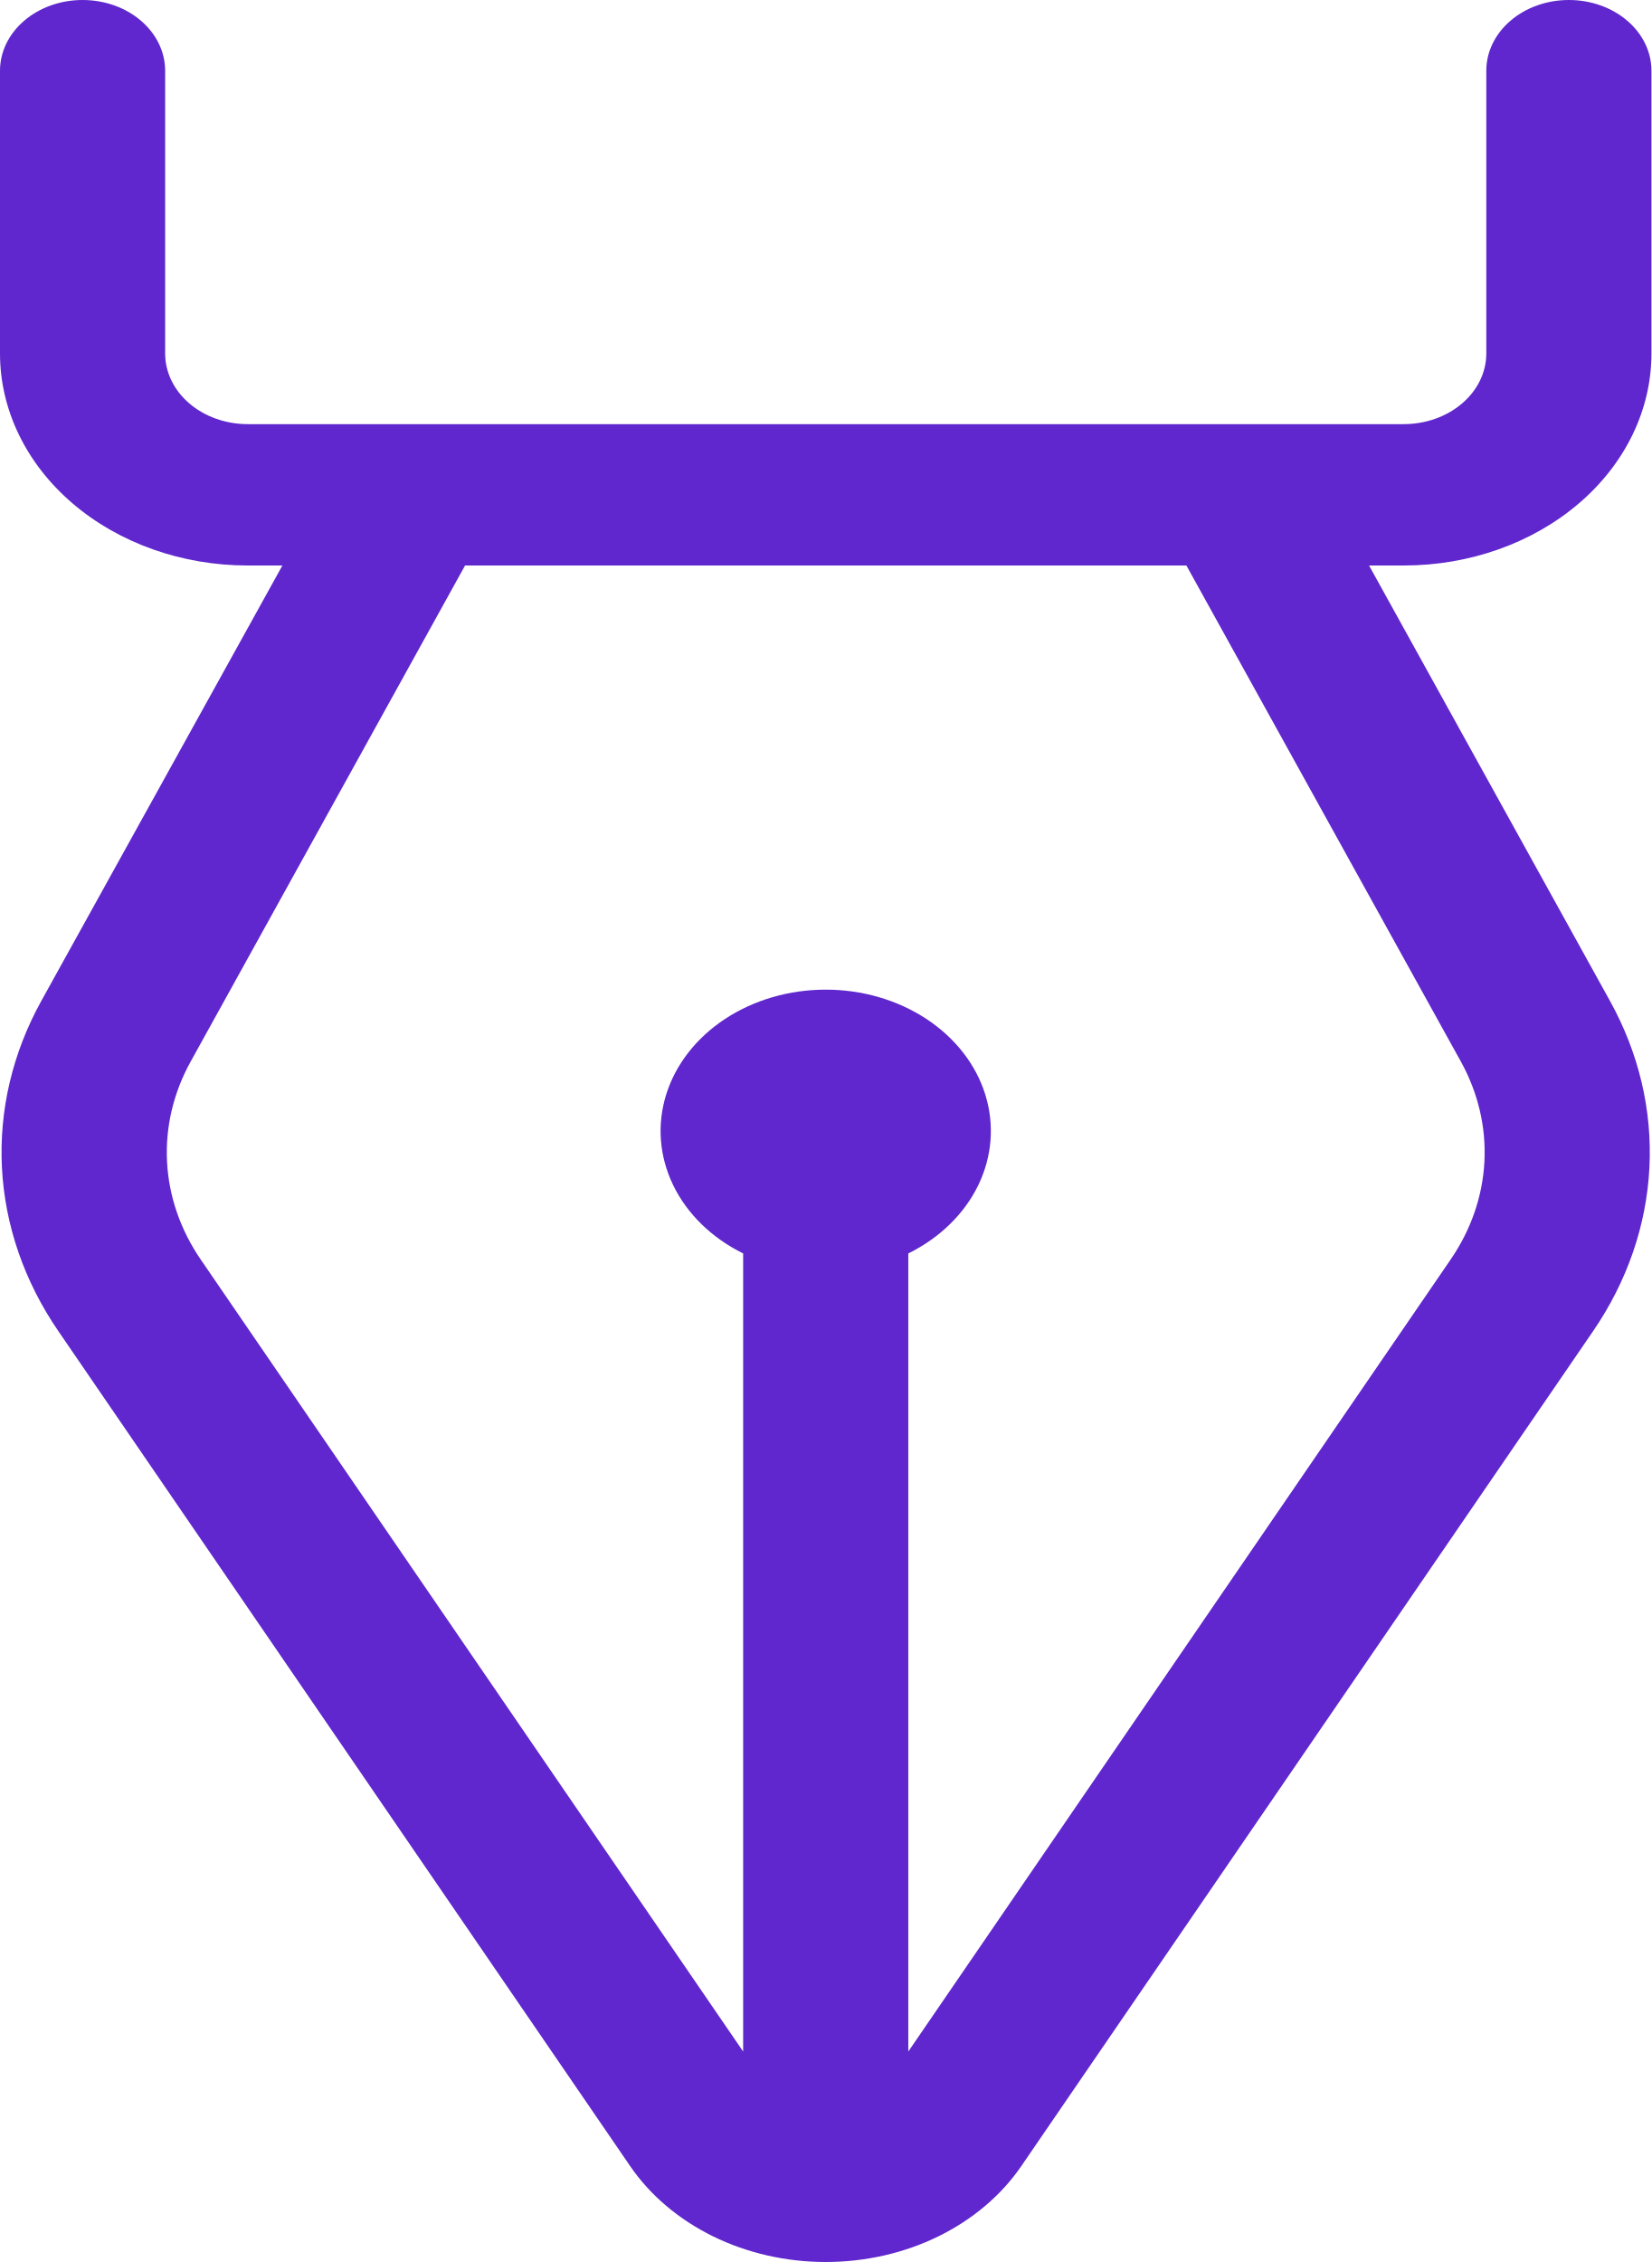
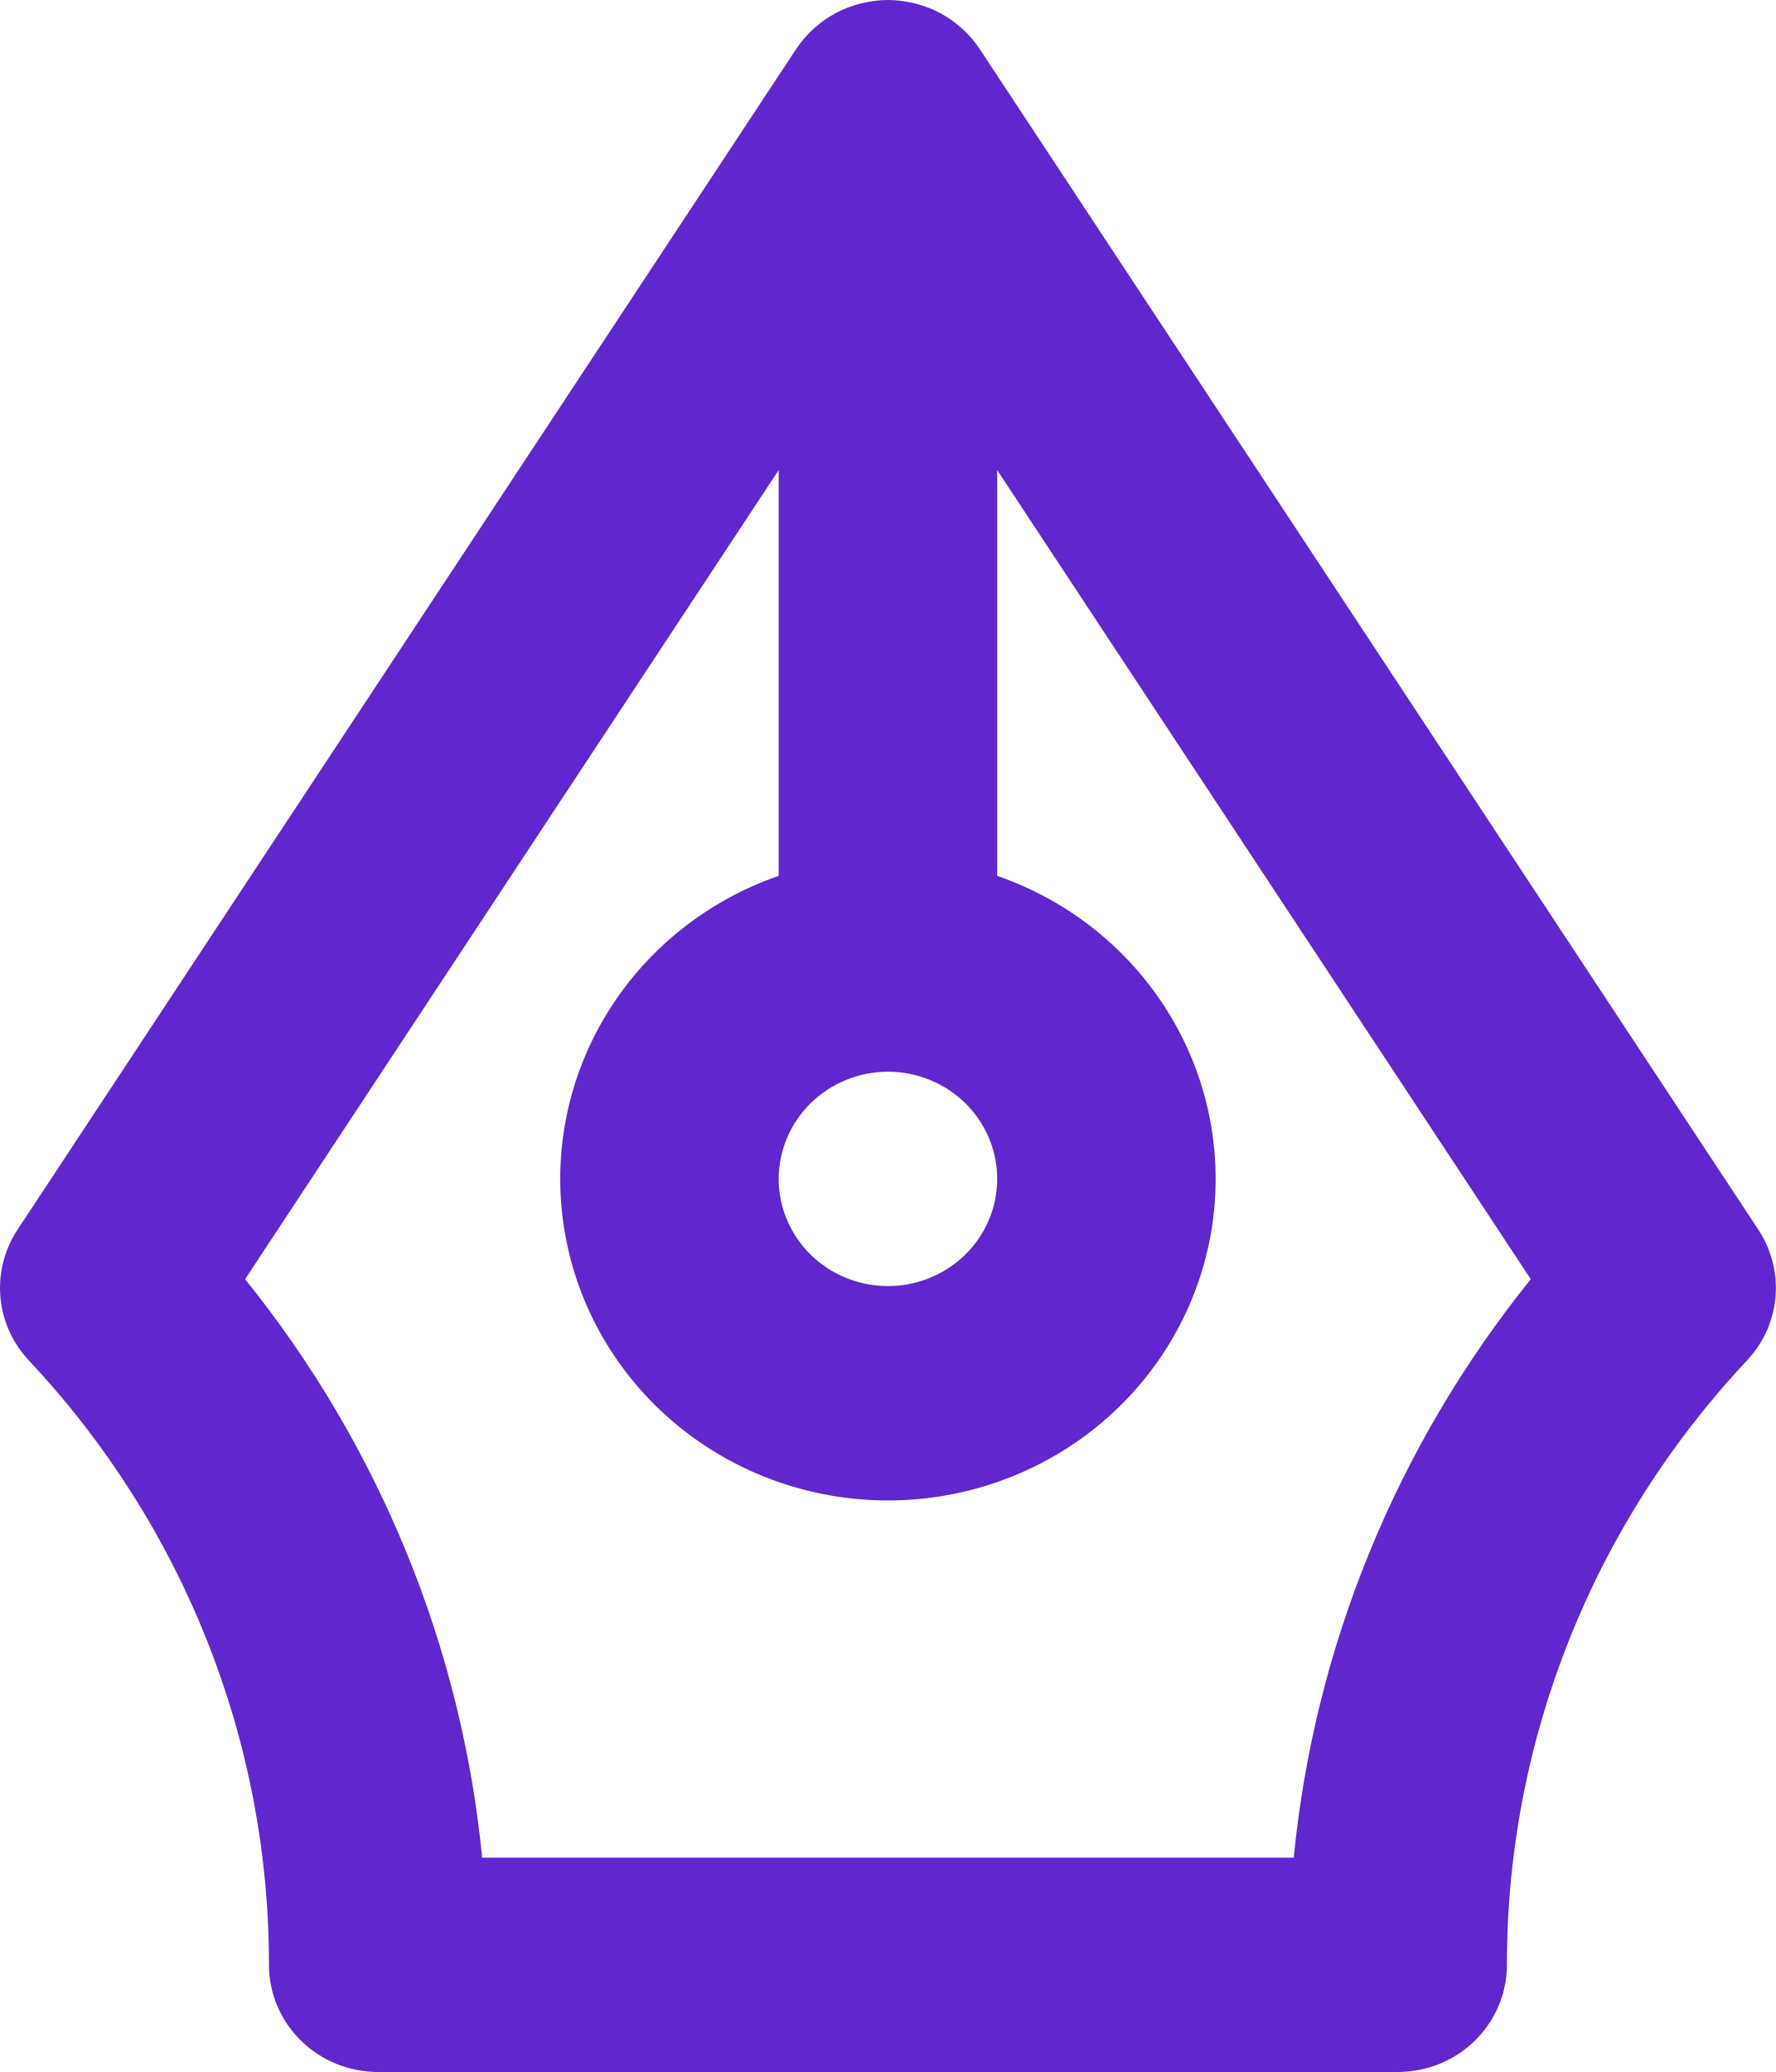
- <svg xmlns="http://www.w3.org/2000/svg" width="46" height="63" viewBox="0 0 46 63" fill="none">
-   <path d="M4.6 1.969C4.6 1.447 4.358 0.946 3.926 0.577C3.495 0.207 2.91 0 2.3 0C1.69 0 1.105 0.207 0.674 0.577C0.242 0.946 0 1.447 0 1.969V9.844C0 11.41 0.727 12.913 2.021 14.02C3.315 15.128 5.07 15.75 6.9 15.75H7.866L1.15 27.878C0.348 29.327 -0.028 30.923 0.054 32.525C0.137 34.128 0.676 35.688 1.624 37.072L17.554 60.331C18.111 61.144 18.907 61.817 19.862 62.286C20.817 62.754 21.899 63 23 63C24.101 63 25.183 62.754 26.138 62.286C27.093 61.817 27.889 61.144 28.446 60.331L44.376 37.072C45.324 35.688 45.861 34.127 45.943 32.525C46.025 30.922 45.648 29.327 44.845 27.878L38.134 15.75H39.1C40.93 15.75 42.685 15.128 43.979 14.02C45.273 12.913 46 11.41 46 9.844V1.969C46 1.447 45.758 0.946 45.326 0.577C44.895 0.207 44.31 0 43.7 0C43.09 0 42.505 0.207 42.074 0.577C41.642 0.946 41.4 1.447 41.4 1.969V9.844C41.4 10.366 41.158 10.867 40.726 11.236C40.295 11.605 39.71 11.813 39.1 11.813H6.9C6.29 11.813 5.705 11.605 5.274 11.236C4.842 10.867 4.6 10.366 4.6 9.844V1.969ZM33.046 15.75L40.692 29.567C41.172 30.436 41.397 31.393 41.347 32.354C41.298 33.314 40.975 34.25 40.406 35.08L25.3 57.138V34.91C26.177 34.477 26.862 33.808 27.25 33.007C27.637 32.206 27.705 31.318 27.443 30.481C27.181 29.644 26.604 28.904 25.8 28.376C24.997 27.849 24.013 27.563 23 27.563C21.987 27.563 21.003 27.849 20.2 28.376C19.396 28.904 18.819 29.644 18.557 30.481C18.295 31.318 18.363 32.206 18.75 33.007C19.138 33.808 19.823 34.477 20.7 34.91V57.138L5.594 35.084C5.025 34.254 4.702 33.318 4.653 32.358C4.603 31.397 4.828 30.44 5.308 29.571L12.954 15.75H33.046Z" fill="#5F27CD" />
+ <svg xmlns="http://www.w3.org/2000/svg" width="54" height="63" viewBox="0 0 54 63" fill="none">
+   <path d="M0.877 41.365C5.579 46.372 8.186 52.933 8.178 59.741C8.178 60.606 8.528 61.434 9.15 62.046C9.773 62.657 10.618 63 11.499 63L42.501 63C43.382 63 44.227 62.657 44.85 62.046C45.472 61.434 45.822 60.606 45.822 59.741C45.814 52.933 48.421 46.372 53.123 41.365C53.622 40.833 53.926 40.154 53.988 39.434C54.05 38.715 53.867 37.995 53.467 37.389L29.789 1.488C29.785 1.482 29.779 1.477 29.775 1.47C29.705 1.366 29.63 1.266 29.549 1.171C29.532 1.151 29.513 1.133 29.496 1.114C29.431 1.04 29.362 0.97 29.291 0.902C29.195 0.814 29.095 0.731 28.99 0.654C28.961 0.633 28.933 0.611 28.904 0.591C28.697 0.448 28.474 0.33 28.239 0.237C28.213 0.227 28.187 0.218 28.162 0.209C28.068 0.175 27.974 0.145 27.877 0.119C27.75 0.085 27.621 0.059 27.49 0.04C27.456 0.034 27.422 0.028 27.387 0.024C27.13 -0.008 26.87 -0.008 26.613 0.024C26.578 0.028 26.544 0.034 26.51 0.039C26.379 0.058 26.25 0.085 26.123 0.119C26.026 0.145 25.931 0.175 25.838 0.209C25.812 0.218 25.787 0.227 25.761 0.237C25.526 0.33 25.303 0.448 25.096 0.591C25.067 0.611 25.039 0.633 25.01 0.654C24.905 0.731 24.805 0.814 24.709 0.902C24.637 0.97 24.569 1.04 24.504 1.113C24.487 1.133 24.468 1.151 24.451 1.171C24.37 1.266 24.295 1.366 24.225 1.47C24.221 1.477 24.215 1.482 24.211 1.488L0.533 37.389C0.133 37.995 -0.05 38.715 0.012 39.435C0.074 40.154 0.378 40.833 0.877 41.365V41.365ZM27 32.586C27.657 32.586 28.299 32.777 28.845 33.135C29.392 33.493 29.817 34.002 30.069 34.598C30.32 35.193 30.386 35.849 30.258 36.481C30.13 37.113 29.813 37.693 29.349 38.149C28.884 38.605 28.292 38.915 27.648 39.041C27.004 39.167 26.336 39.102 25.729 38.855C25.122 38.609 24.603 38.191 24.238 37.655C23.873 37.119 23.678 36.489 23.678 35.845C23.679 34.981 24.03 34.153 24.652 33.542C25.275 32.931 26.119 32.587 27 32.586V32.586ZM23.678 14.293V26.63C21.462 27.398 19.594 28.911 18.405 30.9C17.215 32.889 16.781 35.227 17.179 37.5C17.576 39.773 18.78 41.834 20.577 43.321C22.374 44.807 24.649 45.622 27 45.622C29.351 45.622 31.626 44.807 33.423 43.321C35.22 41.834 36.424 39.773 36.821 37.5C37.219 35.227 36.785 32.889 35.595 30.9C34.406 28.911 32.538 27.398 30.322 26.63V14.293L46.547 38.894C42.47 43.955 39.968 50.062 39.339 56.483L14.661 56.483C14.033 50.062 11.53 43.955 7.453 38.894L23.678 14.293Z" fill="#5F27CD" />
</svg>
